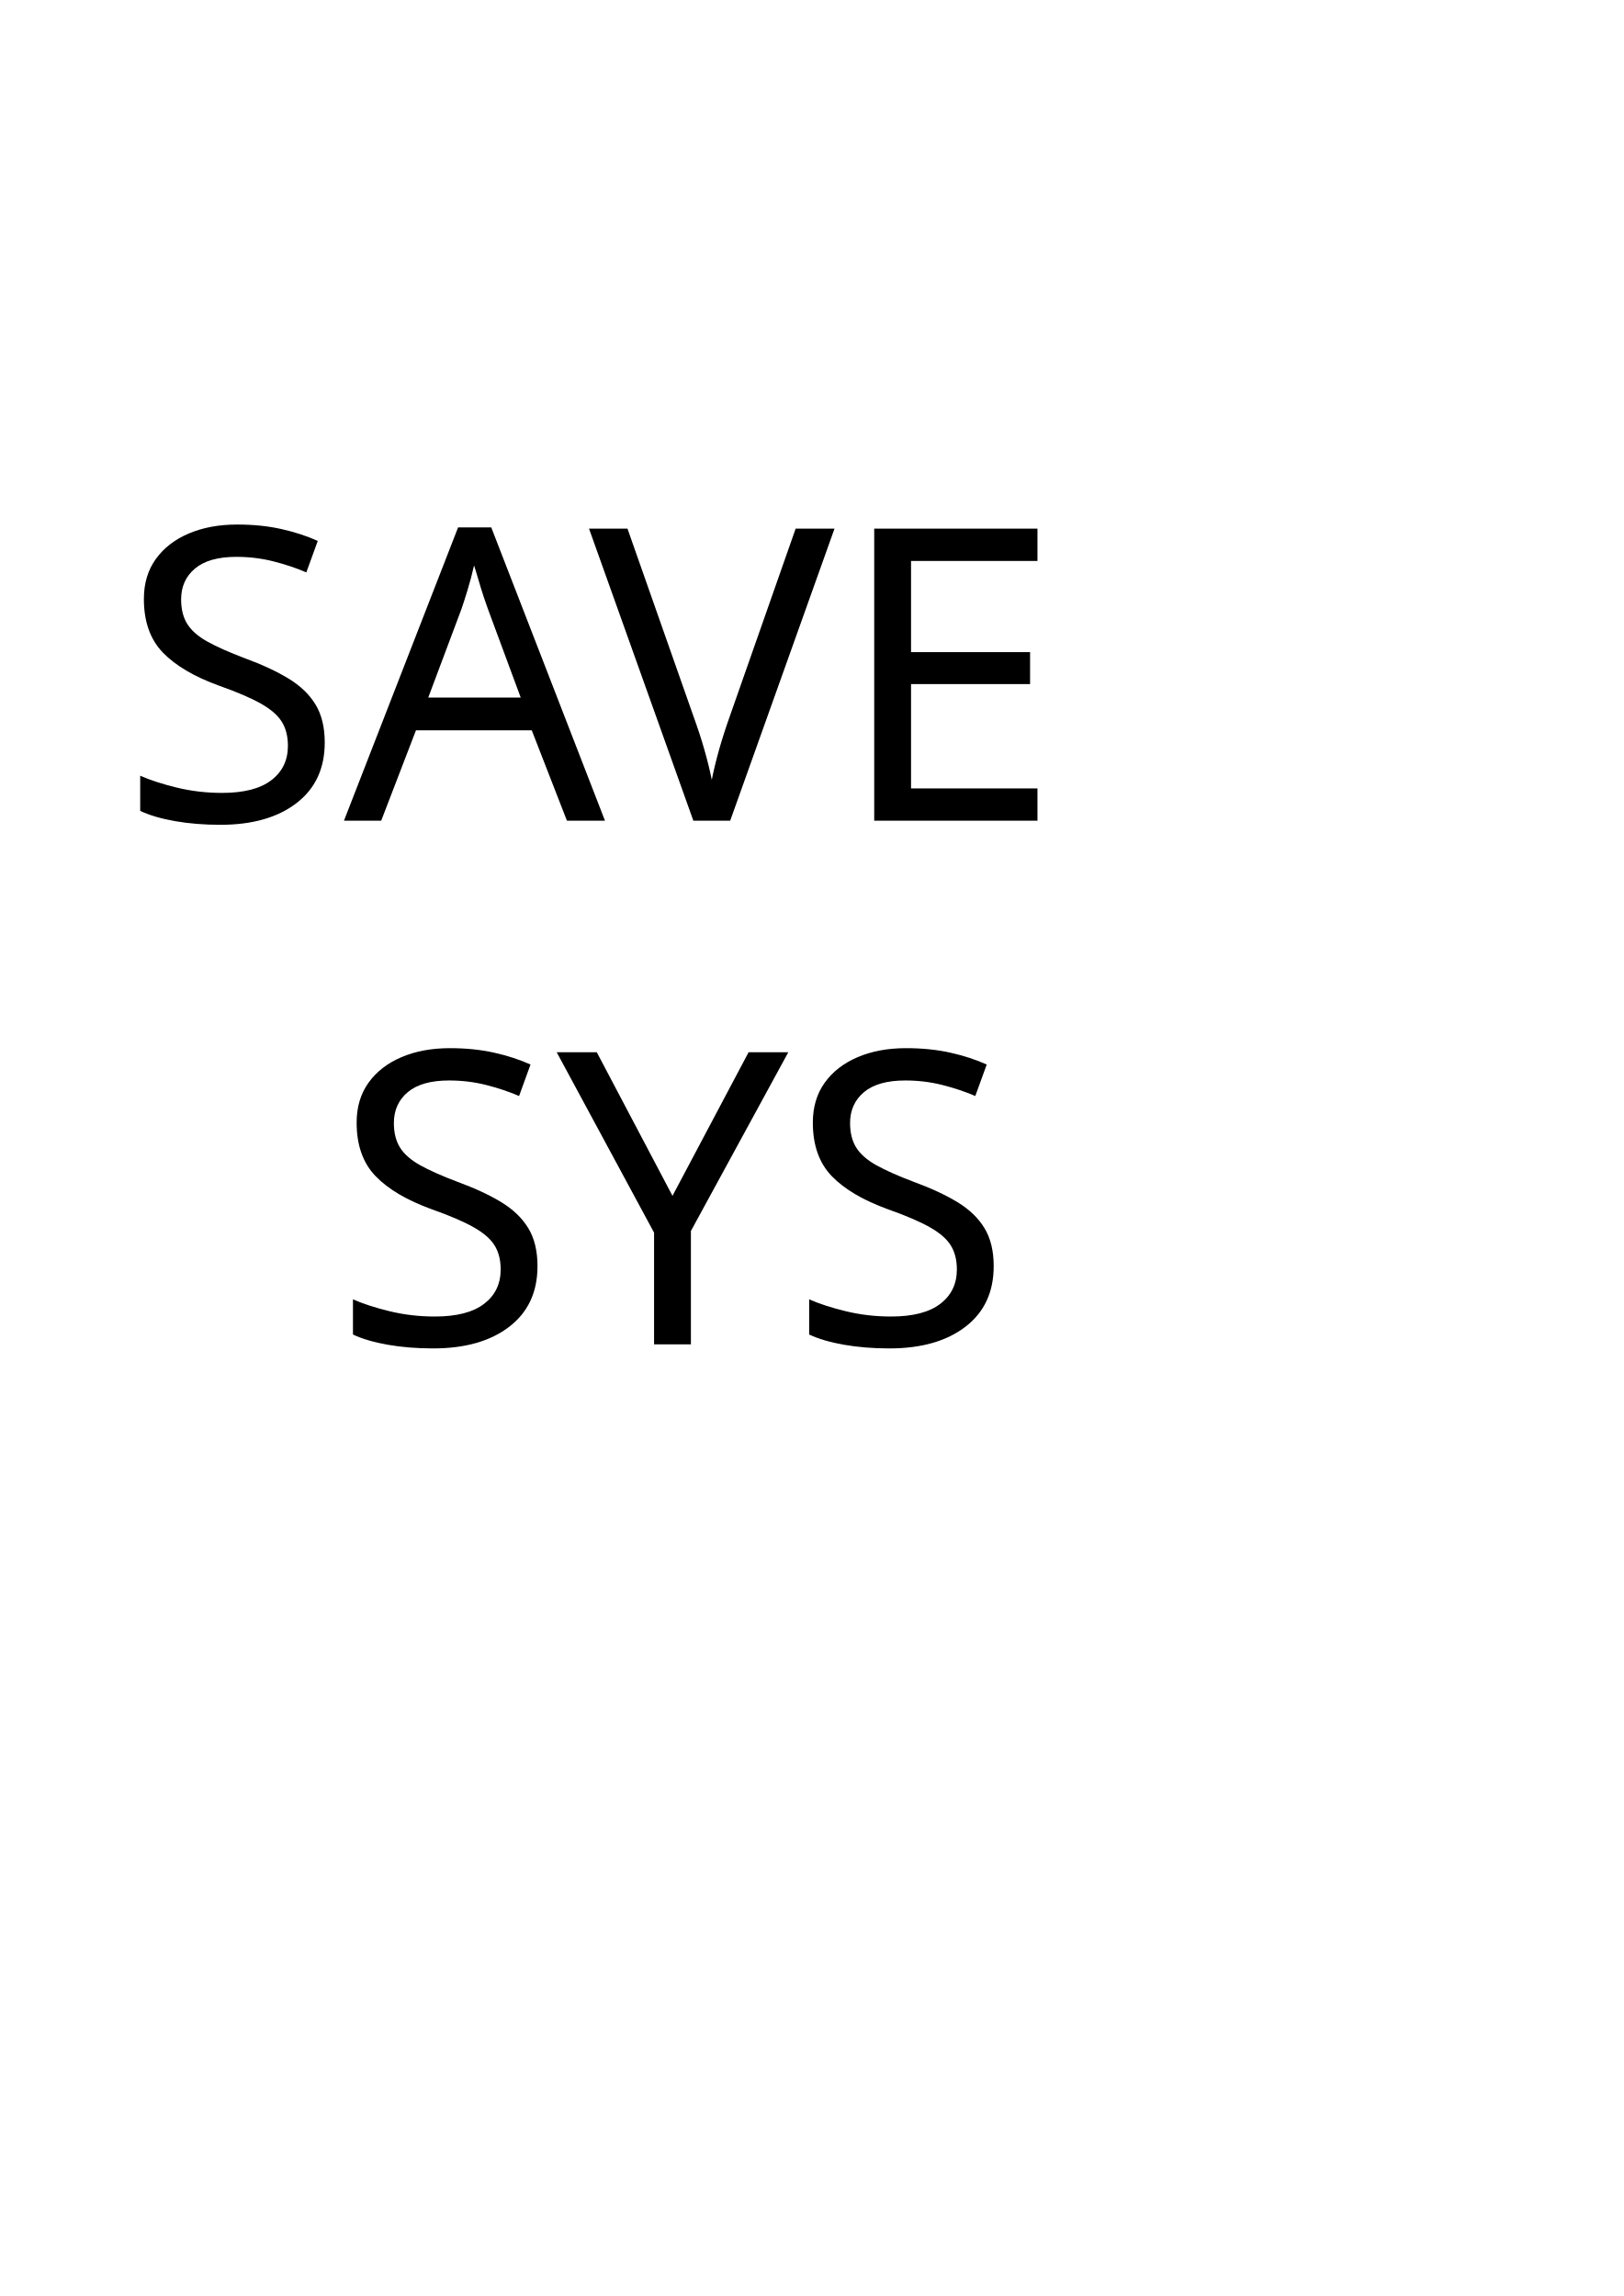
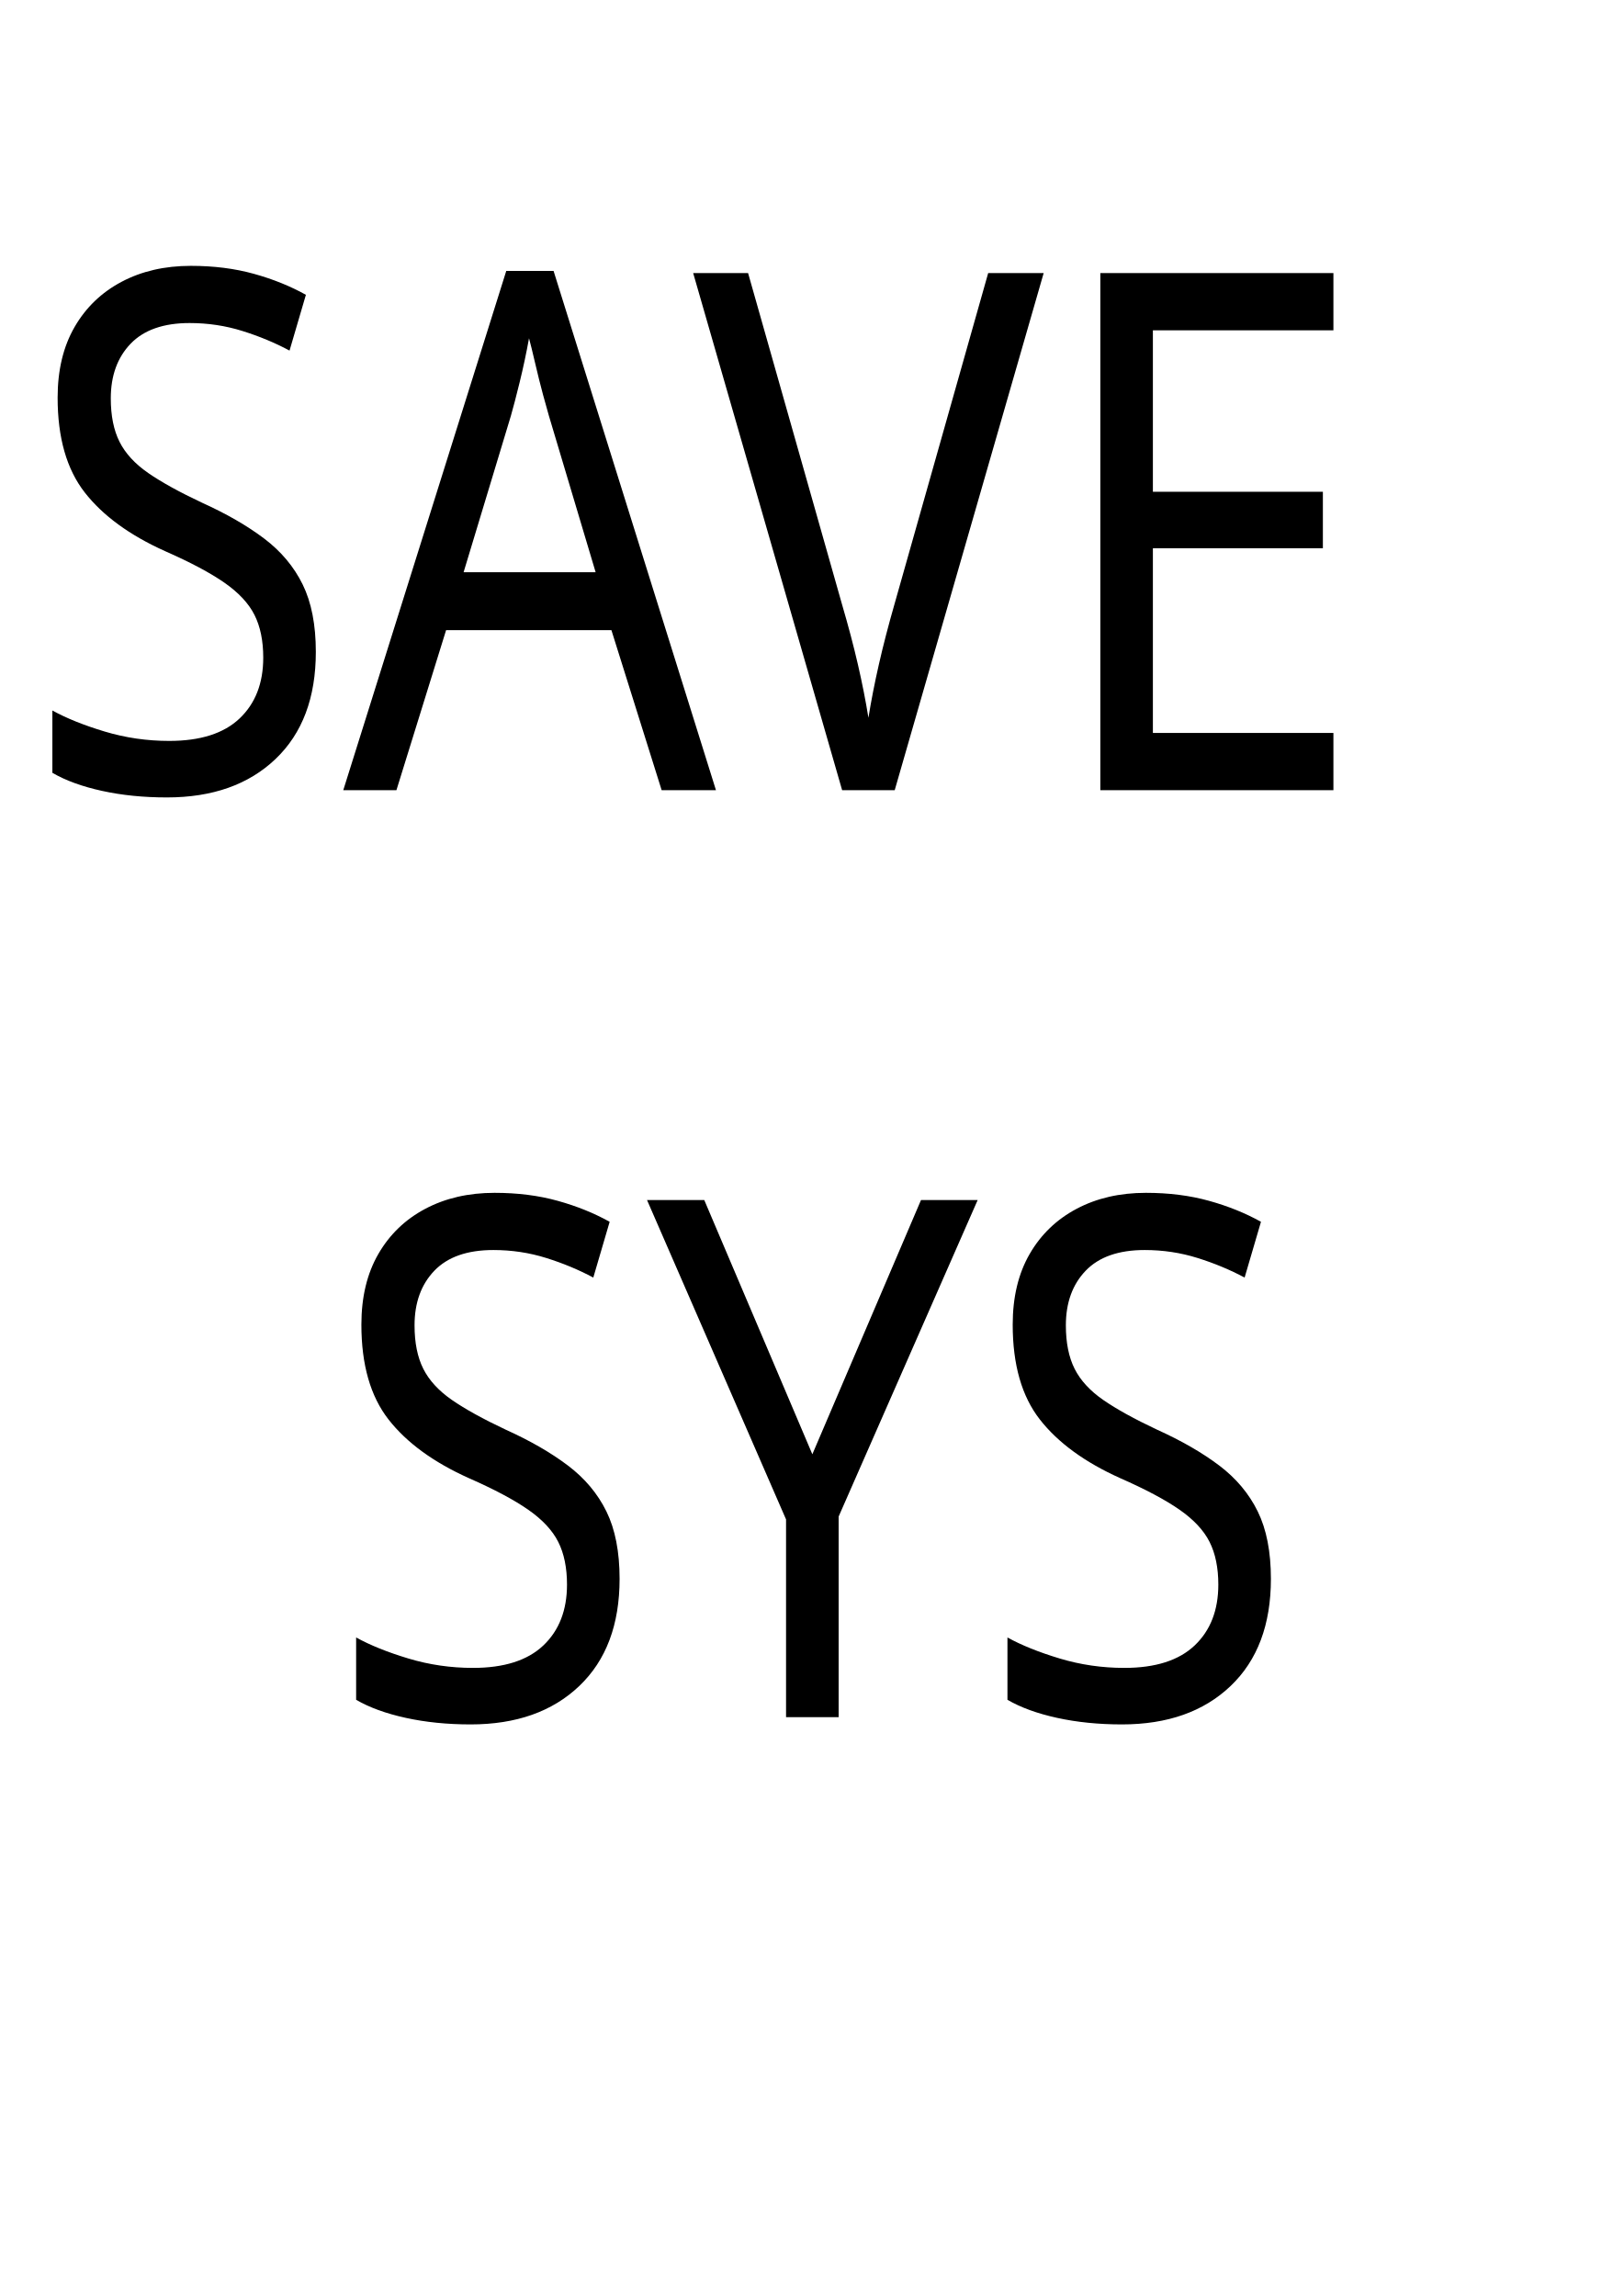
<svg xmlns="http://www.w3.org/2000/svg" version="1.1" width="210mm" height="297mm" id="svg2">
  <defs id="defs4" />
-   <text x="58.332" y="401.246" id="text3088" xml:space="preserve" style="font-size:40px;font-style:normal;font-weight:normal;line-height:128%;letter-spacing:0px;word-spacing:0px;fill:#000000;fill-opacity:1;stroke:none;font-family:Sans">
-     <tspan x="58.332" y="401.246" id="tspan3090" style="font-size:200px;font-style:normal;font-variant:normal;font-weight:normal;font-stretch:normal;text-align:start;line-height:128%;writing-mode:lr-tb;text-anchor:start;font-family:Sans;-inkscape-font-specification:Sans">SAVE</tspan>
-     <tspan x="58.332" y="657.246" id="tspan3092" style="font-size:200px;font-style:normal;font-variant:normal;font-weight:normal;font-stretch:normal;text-align:start;line-height:128%;writing-mode:lr-tb;text-anchor:start;font-family:Sans;-inkscape-font-specification:Sans">  SYS</tspan>
+   <text x="12.289" y="346.925" id="text3088" xml:space="preserve" style="font-size:63.593px;font-style:normal;font-weight:normal;line-height:128%;letter-spacing:0px;word-spacing:0px;fill:#000000;fill-opacity:1;stroke:none;font-family:Sans" transform="scale(0.8980345,1.113543)">
+     <tspan x="12.289" y="346.925" id="tspan3090" style="font-size:317.964px;font-style:normal;font-variant:normal;font-weight:normal;font-stretch:normal;text-align:start;line-height:128%;writing-mode:lr-tb;text-anchor:start;font-family:Sans;-inkscape-font-specification:Sans">SAVE</tspan>
+     <tspan x="12.289" y="753.919" id="tspan3092" style="font-size:317.964px;font-style:normal;font-variant:normal;font-weight:normal;font-stretch:normal;text-align:start;line-height:128%;writing-mode:lr-tb;text-anchor:start;font-family:Sans;-inkscape-font-specification:Sans">  SYS</tspan>
  </text>
</svg>
